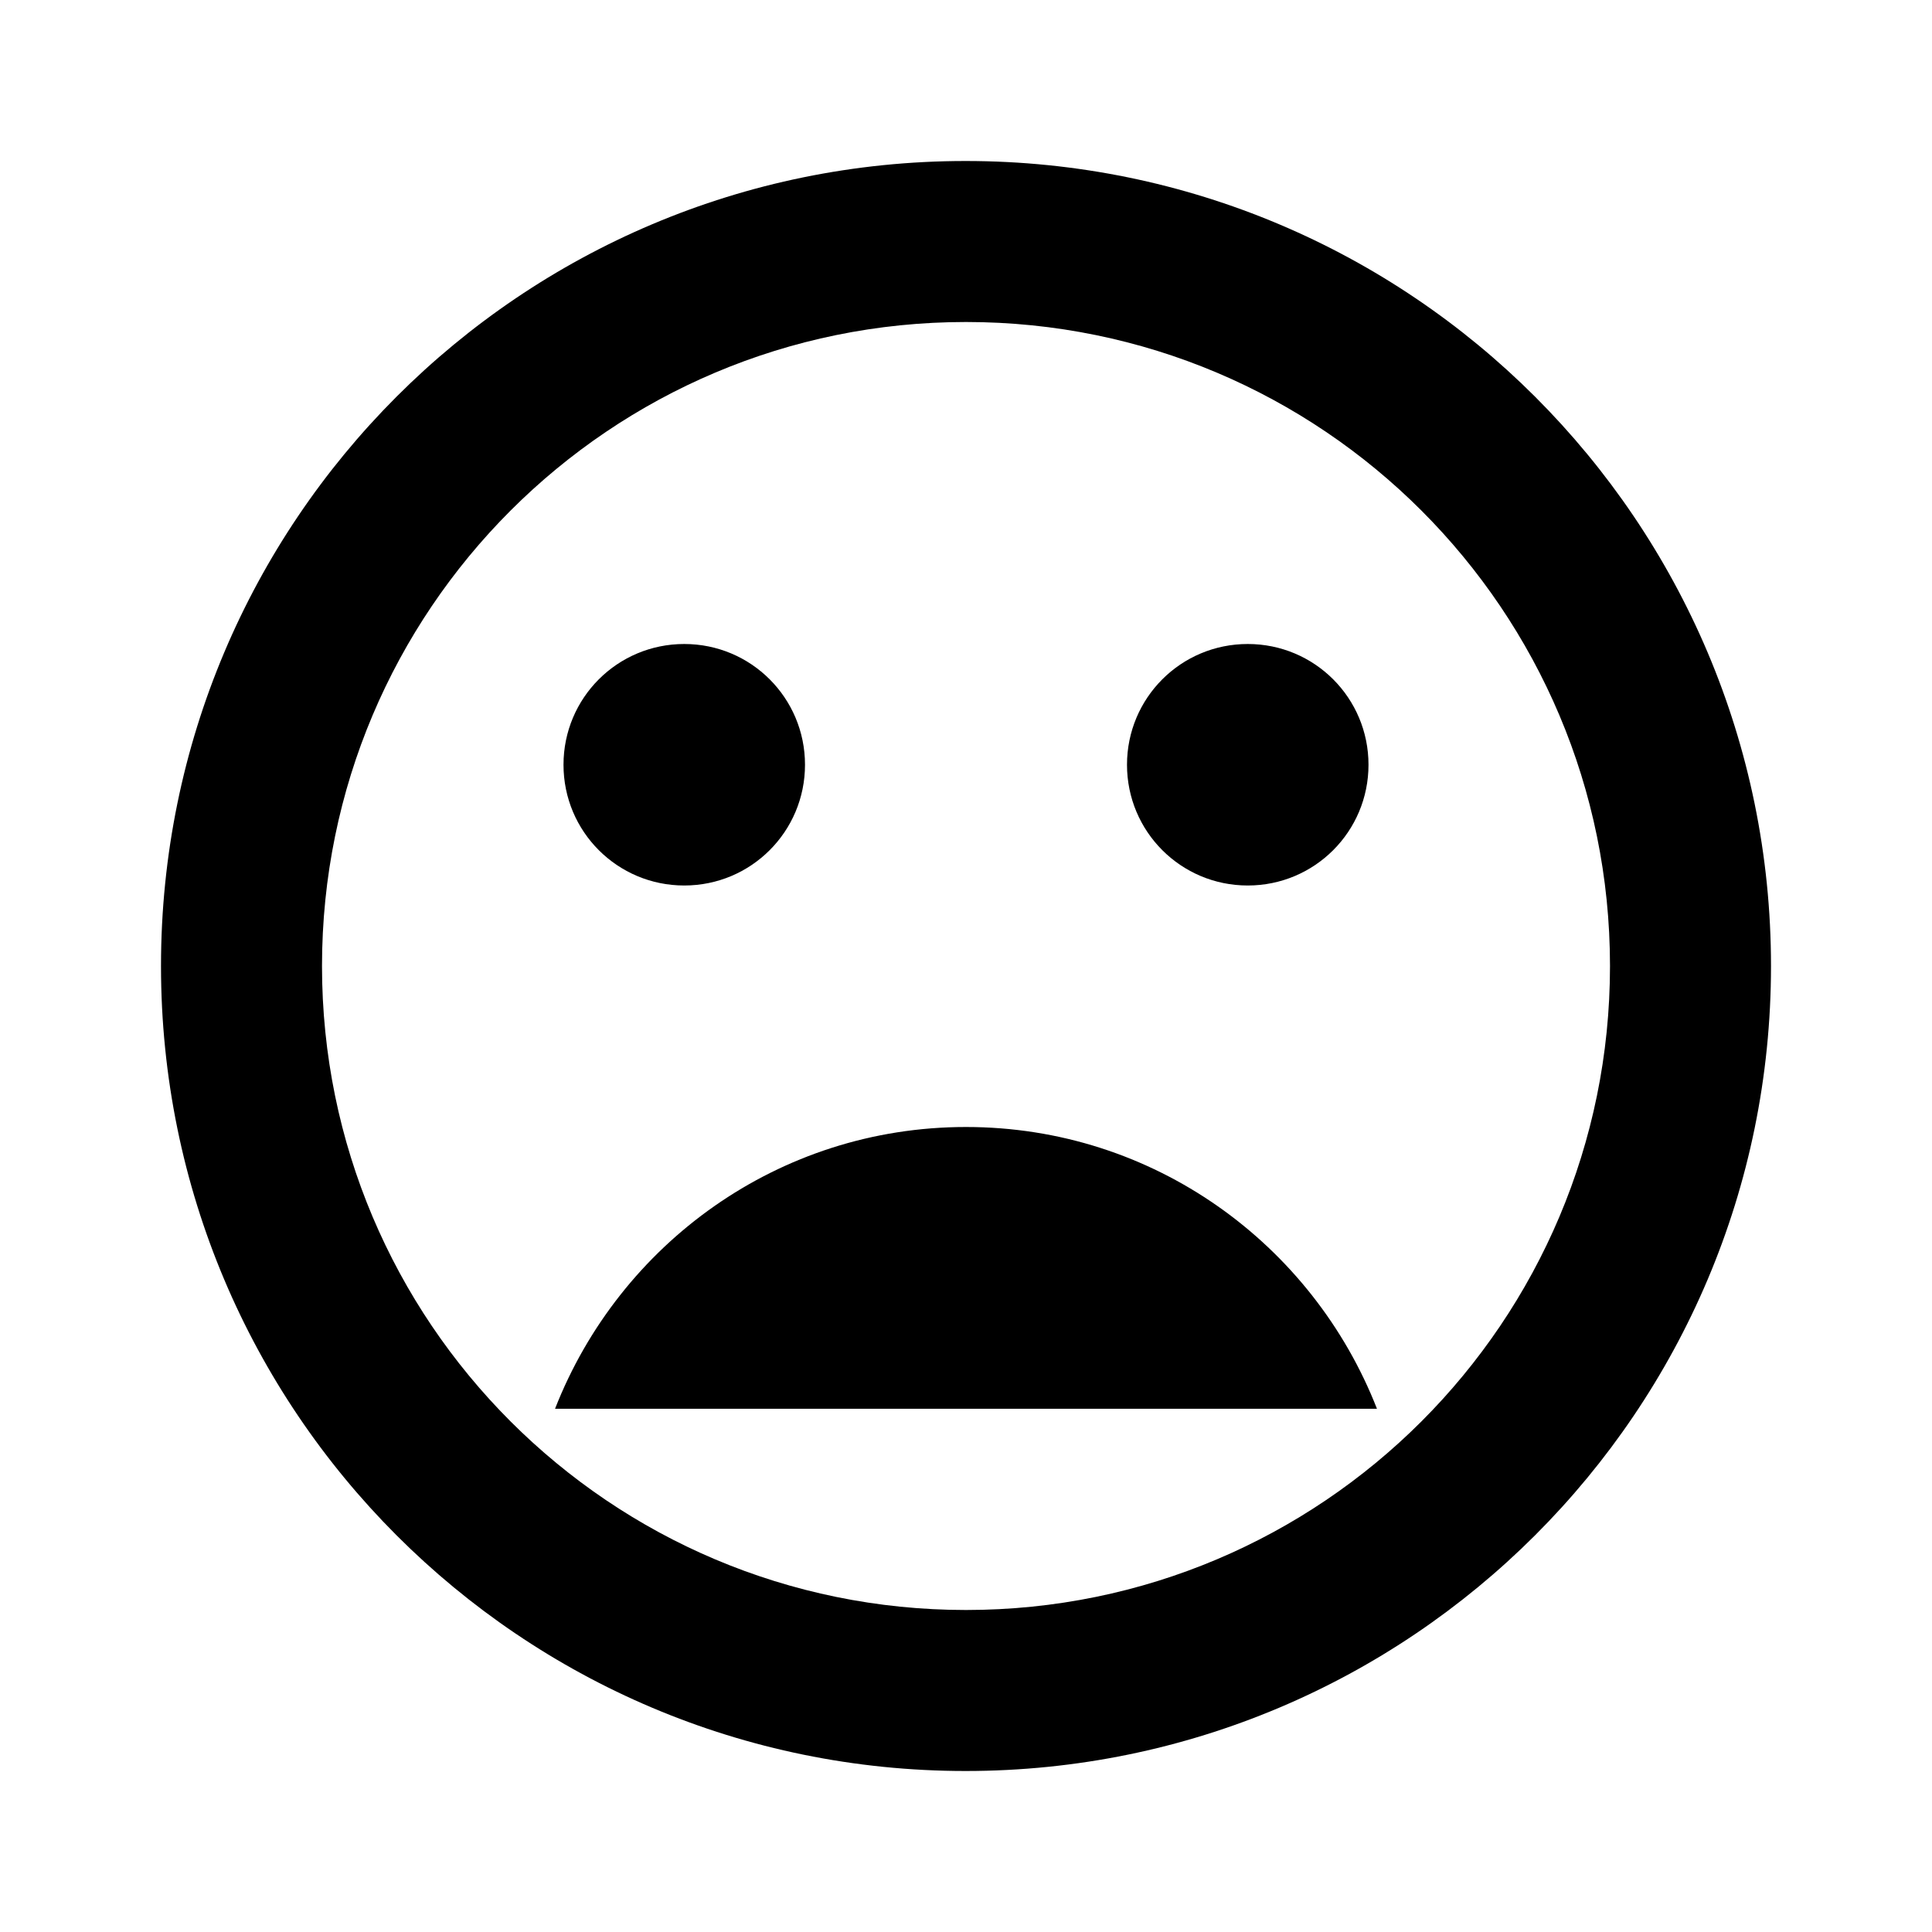
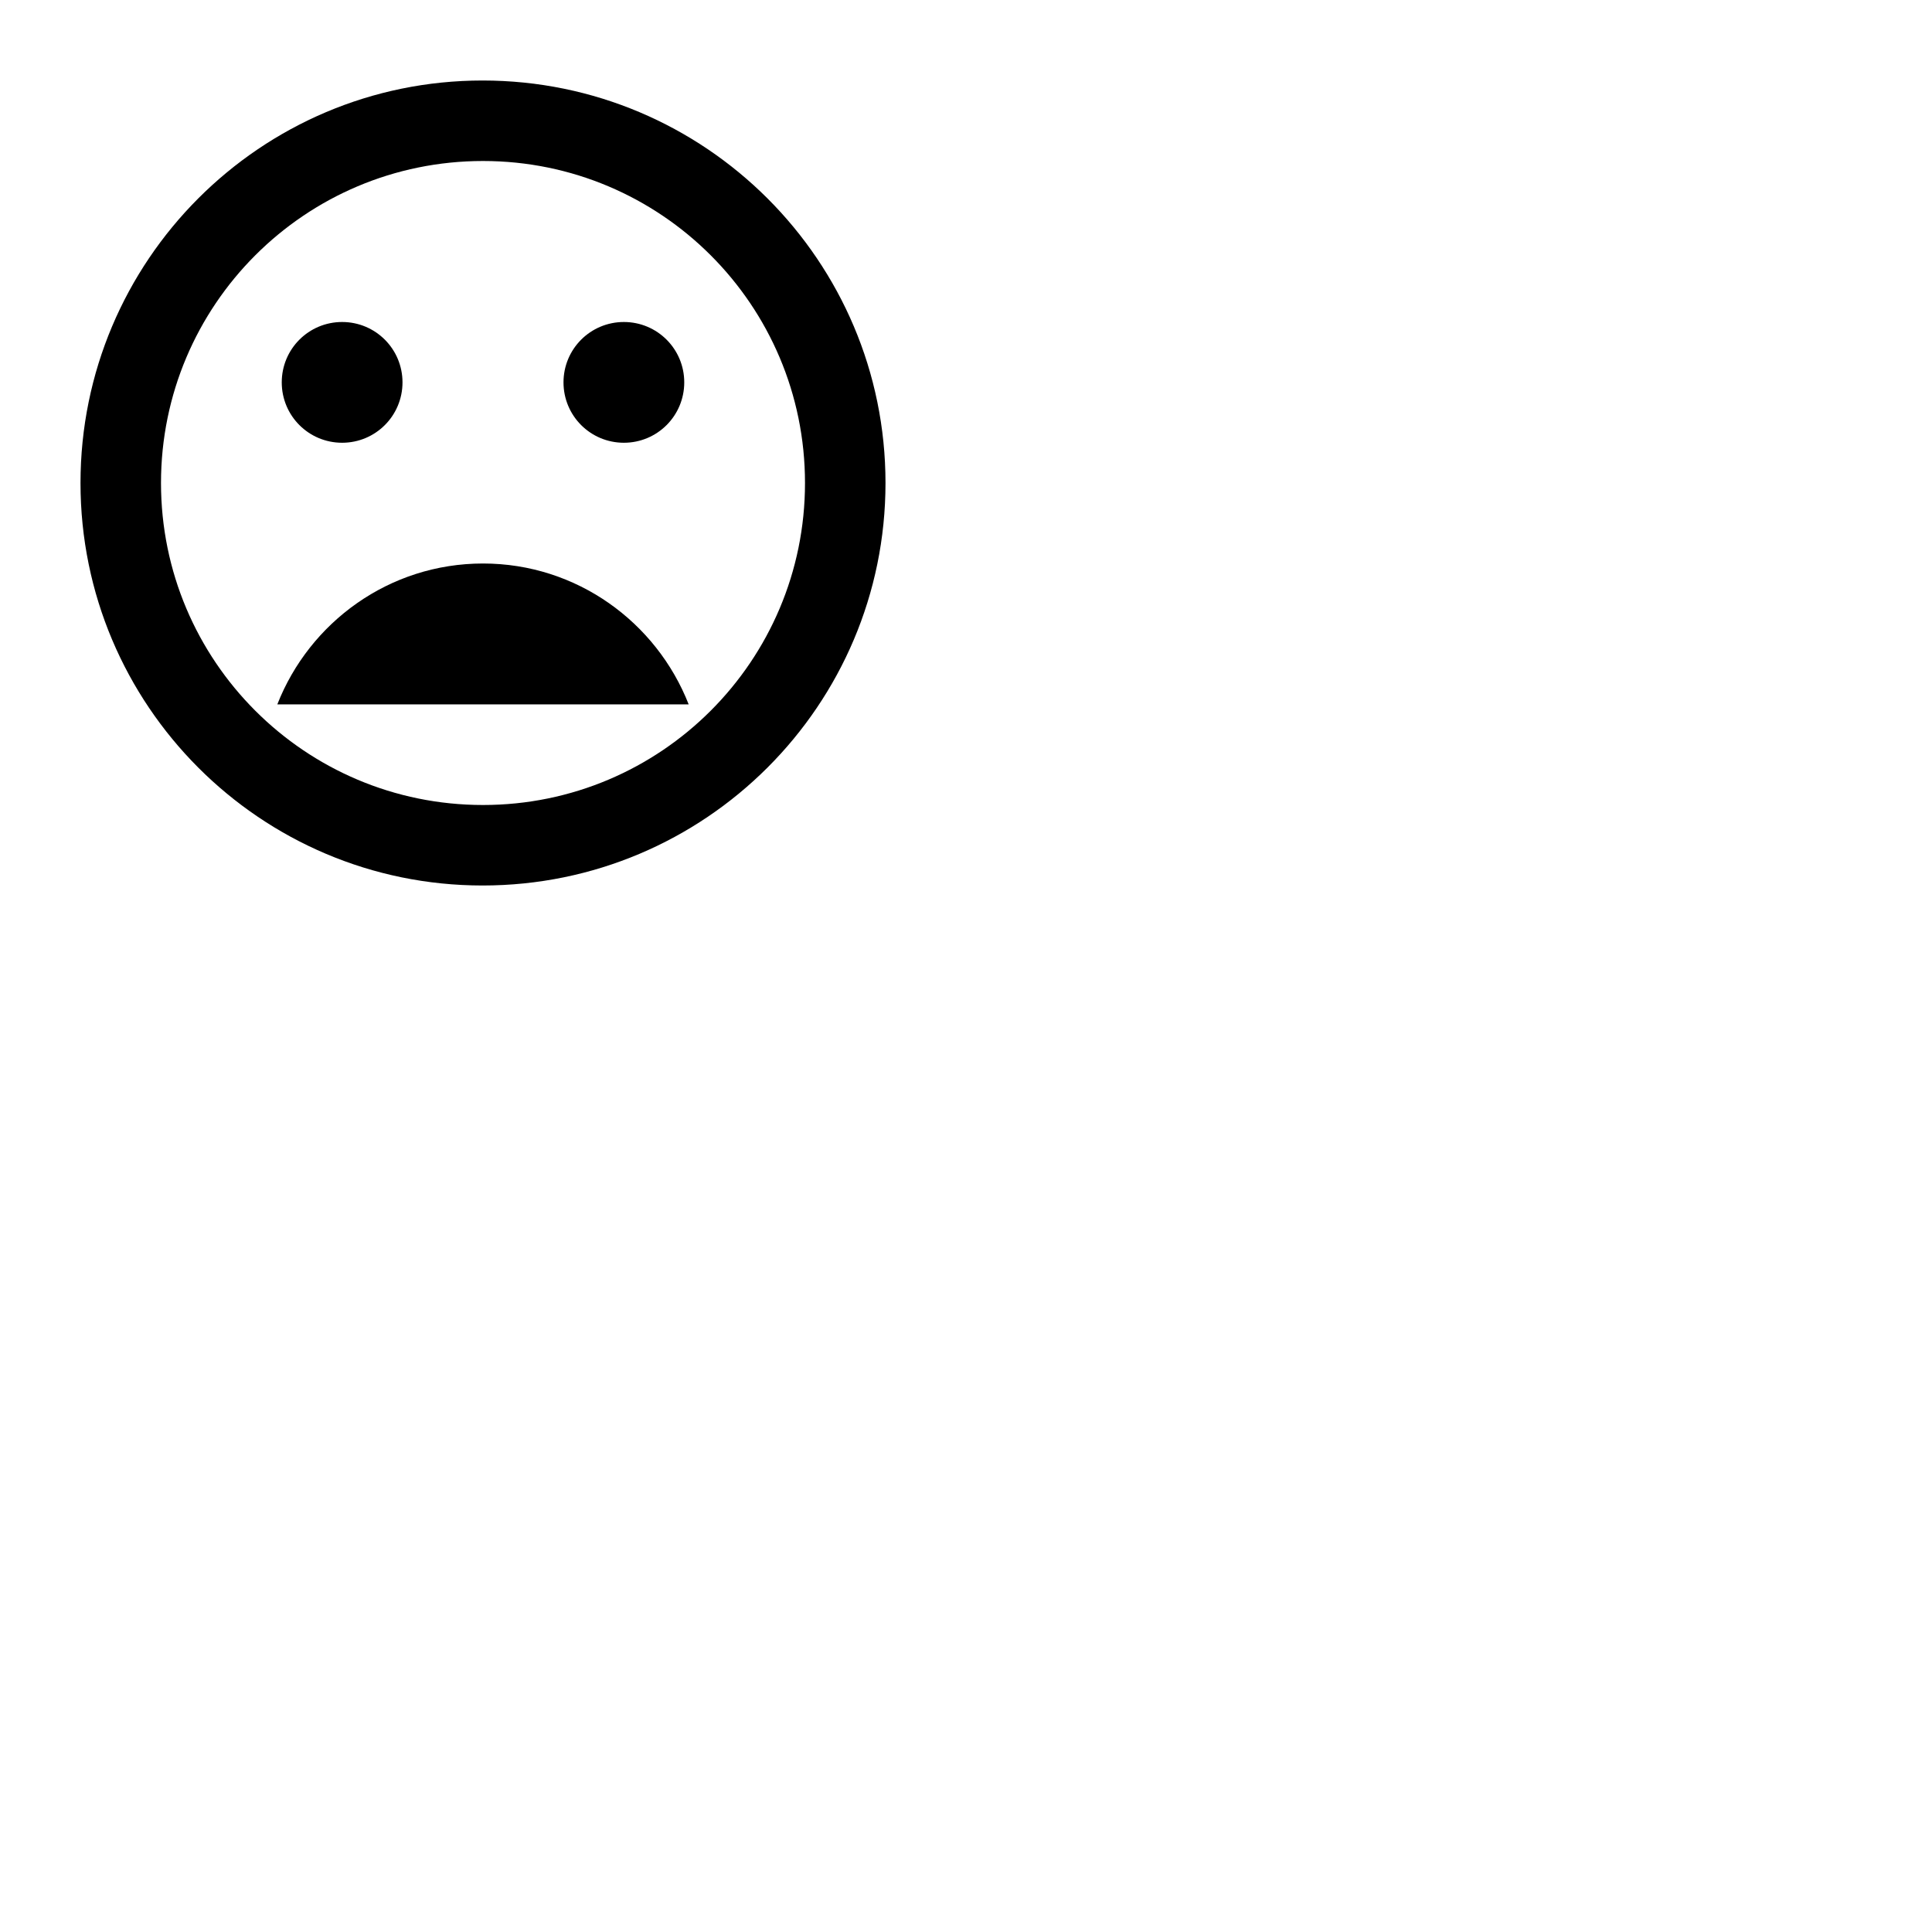
<svg xmlns="http://www.w3.org/2000/svg" width="48" height="48" viewBox="0 0 48 48">
-   <path id="mood_bad" d="M23.99 4C12.94 4 4 12.95 4 24s8.94 20 19.99 20S44 35.05 44 24 35.04 4 23.99 4zM24 40c-8.84 0-16-7.16-16-16S15.16 8 24 8s16 7.16 16 16-7.16 16-16 16zm7-18c1.66 0 3-1.34 3-3s-1.34-3-3-3-3 1.34-3 3 1.34 3 3 3zm-14 0c1.66 0 3-1.34 3-3s-1.34-3-3-3-3 1.34-3 3 1.34 3 3 3zm17.21 13c-1.6-4.09-5.55-7-10.21-7s-8.61 2.91-10.21 7" />
+   <g id="mood_bad">
+     <path d="M0 0h24v24H0V0z" fill="none" />
+     <path d="M11.99 2C6.47 2 2 6.48 2 12s4.47 10 9.99 10C17.52 22 22 17.52 22 12S17.52 2 11.99 2zM12 20c-4.42 0-8-3.58-8-8s3.58-8 8-8 8 3.58 8 8-3.58 8-8 8zm3.5-9c.83 0 1.5-.67 1.5-1.5S16.33 8 15.5 8 14 8.67 14 9.5s.67 1.5 1.5 1.5zm-7 0c.83 0 1.5-.67 1.5-1.5S9.33 8 8.5 8 7 8.67 7 9.5 7.67 11 8.5 11zm3.5 3c-2.33 0-4.31 1.46-5.11 3.5h10.22c-.8-2.04-2.78-3.5-5.11-3.5z" />
+   </g>
</svg>
